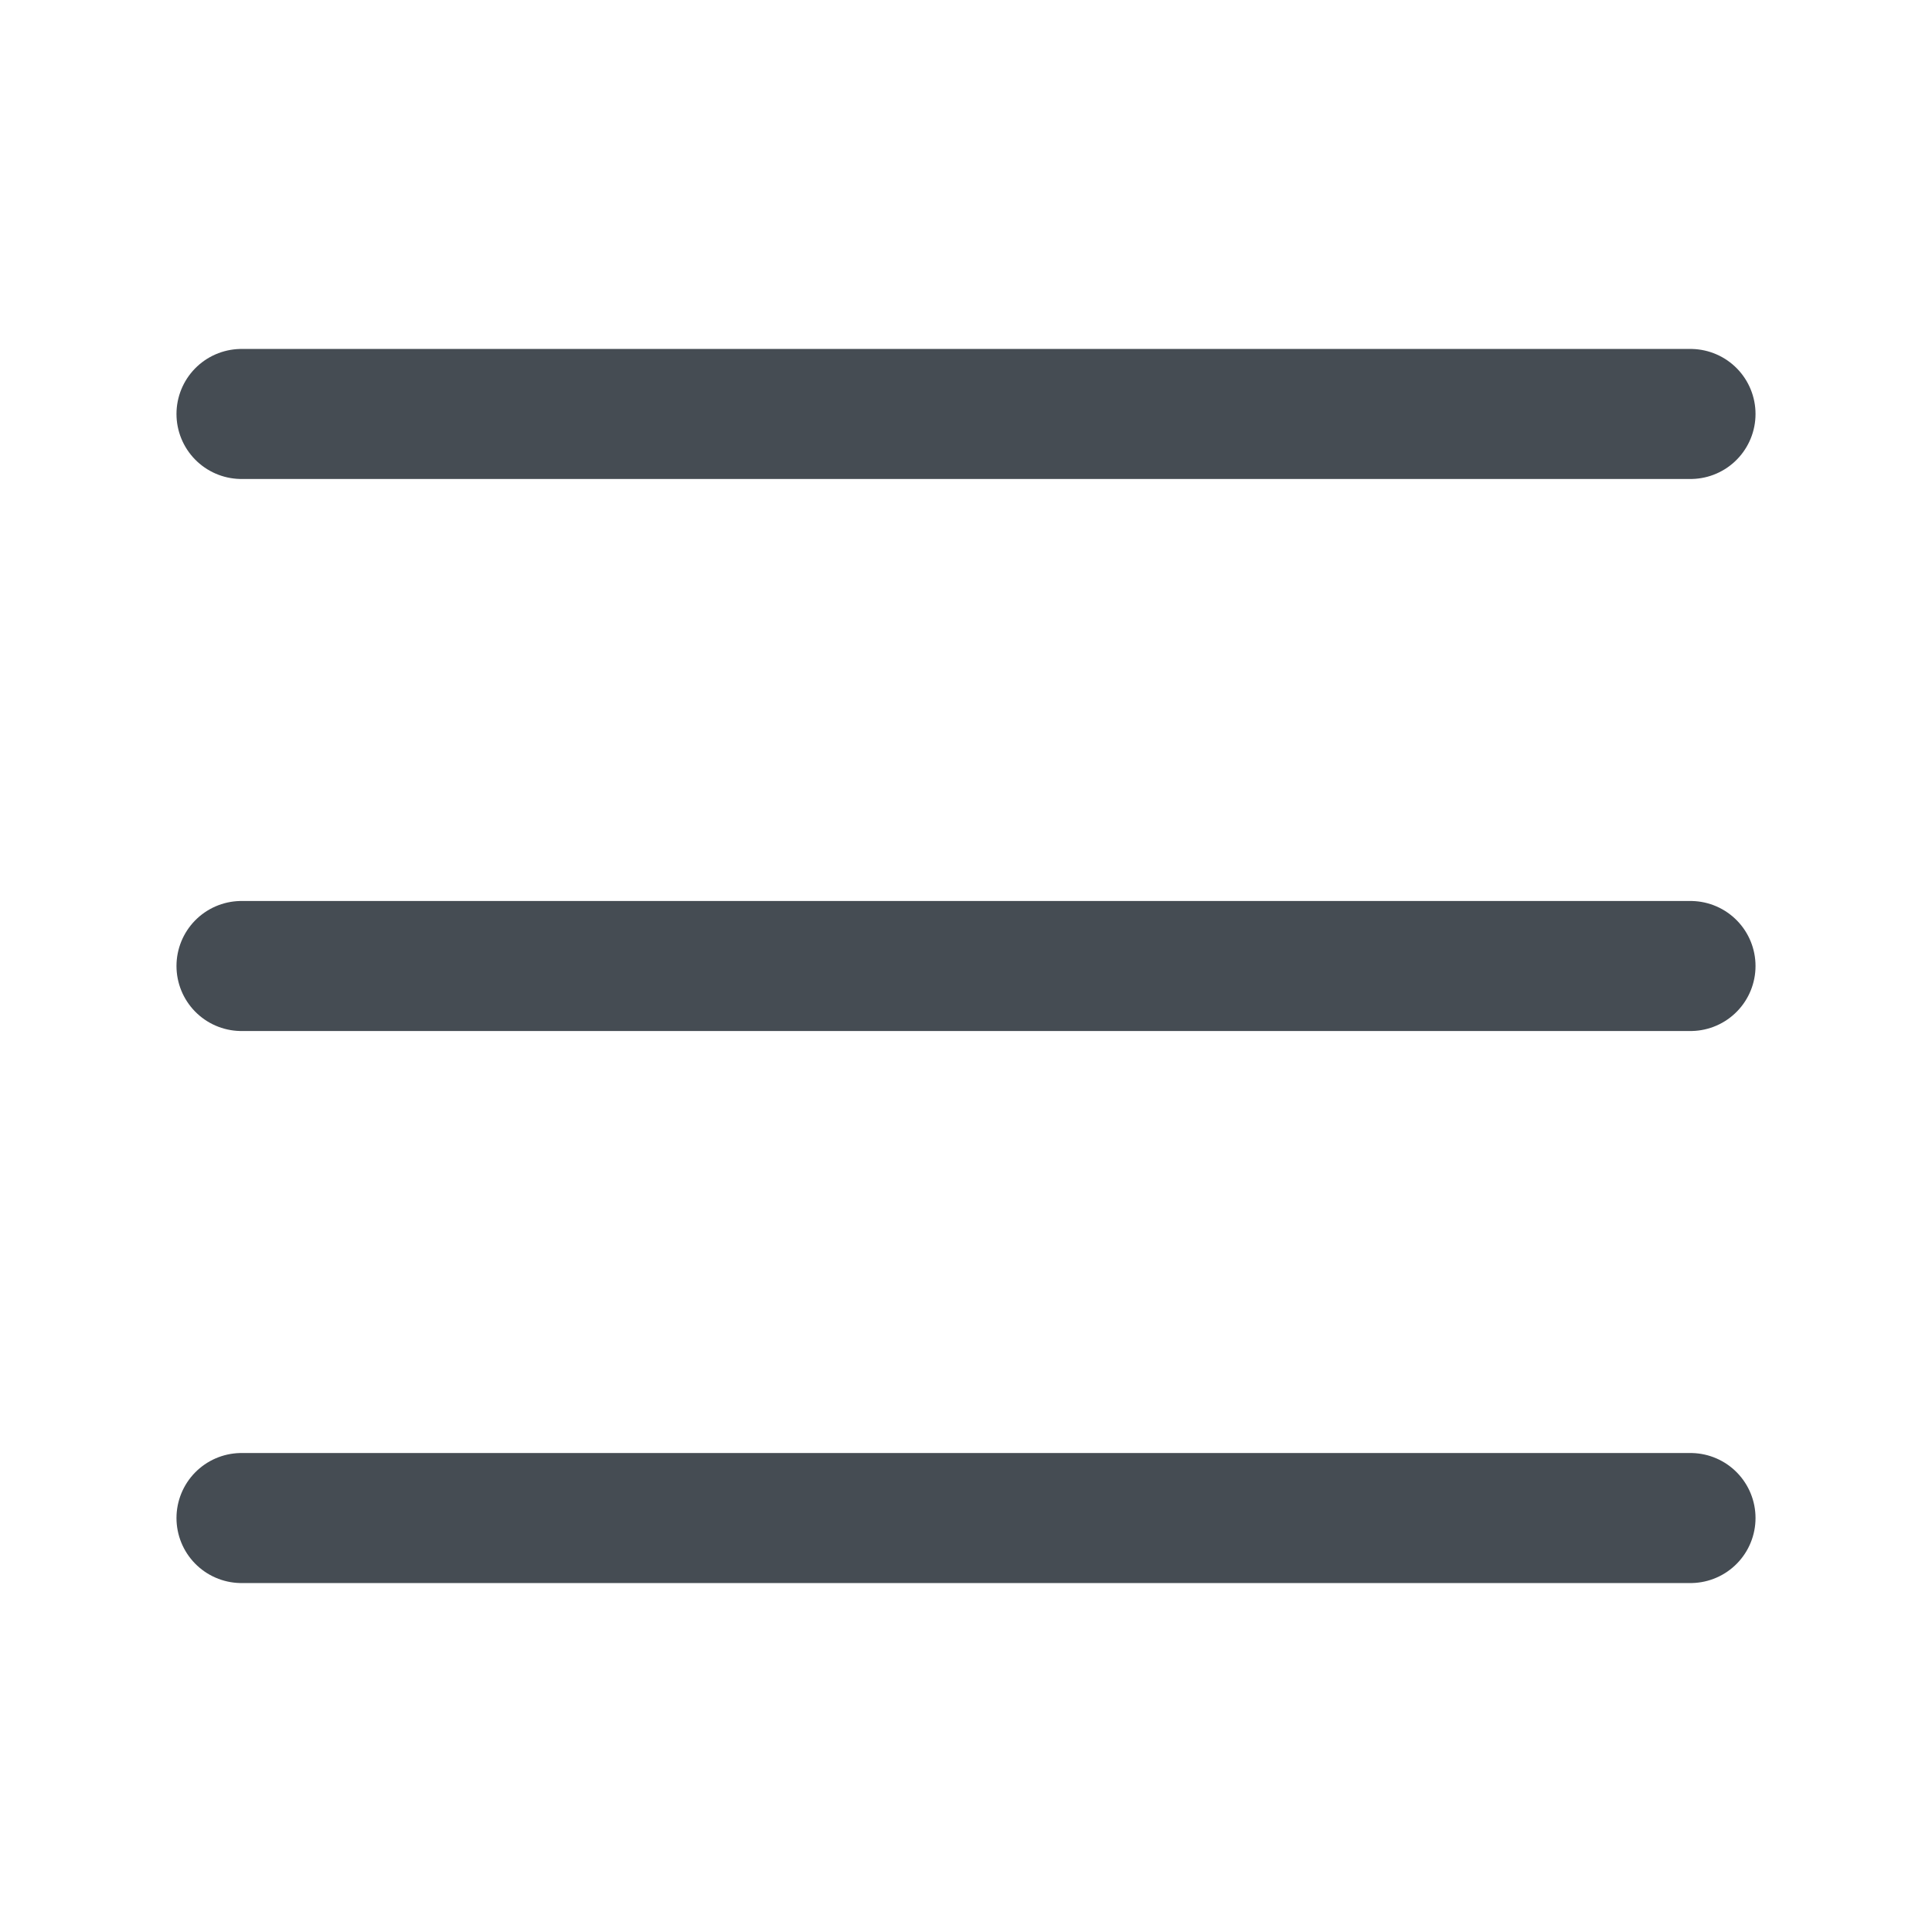
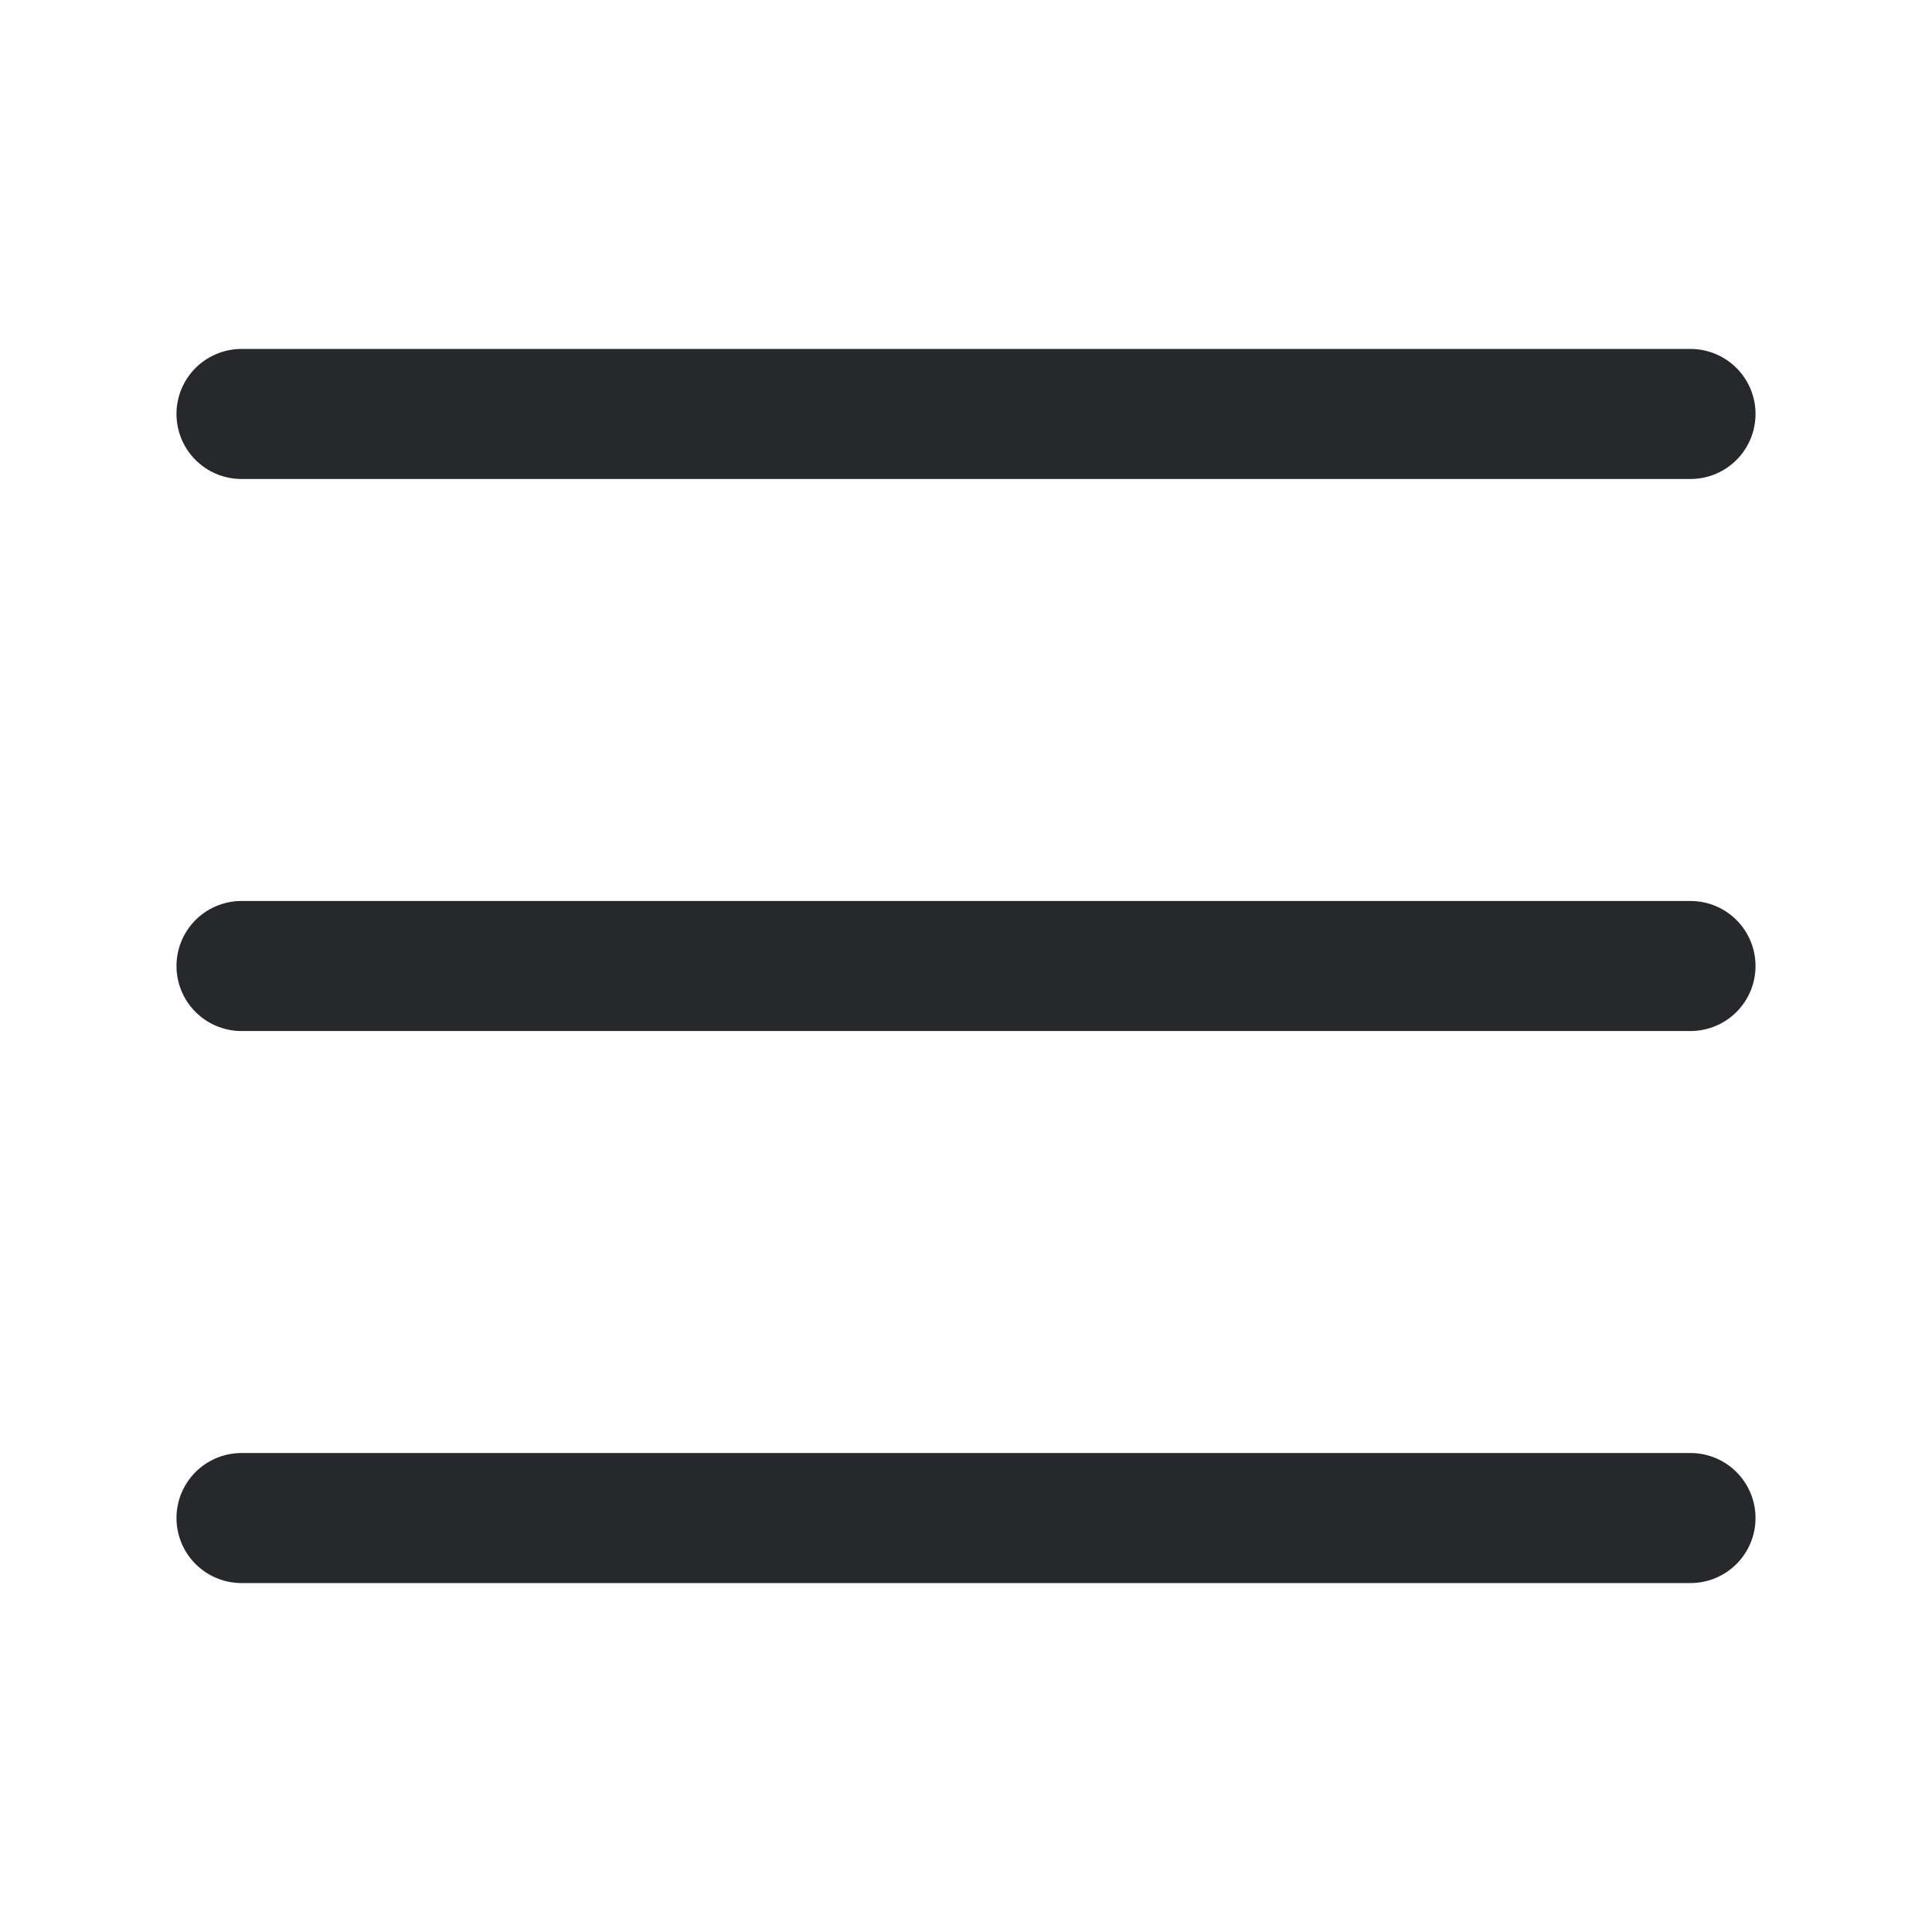
<svg xmlns="http://www.w3.org/2000/svg" width="26" height="26" viewBox="0 0 26 26" fill="none">
-   <path d="M22.75 5.571H3.25" stroke="#454C53" stroke-width="1.75" stroke-linecap="round" />
-   <path d="M22.75 13H3.25" stroke="#454C53" stroke-width="1.75" stroke-linecap="round" />
-   <path d="M22.75 20.429H3.25" stroke="#454C53" stroke-width="1.75" stroke-linecap="round" />
+   <path d="M22.75 5.571H3.25" stroke="#26282B" stroke-width="1.75" stroke-linecap="round" />
+   <path d="M22.75 13H3.25" stroke="#26282B" stroke-width="1.75" stroke-linecap="round" />
+   <path d="M22.75 20.429H3.25" stroke="#26282B" stroke-width="1.75" stroke-linecap="round" />
</svg>
